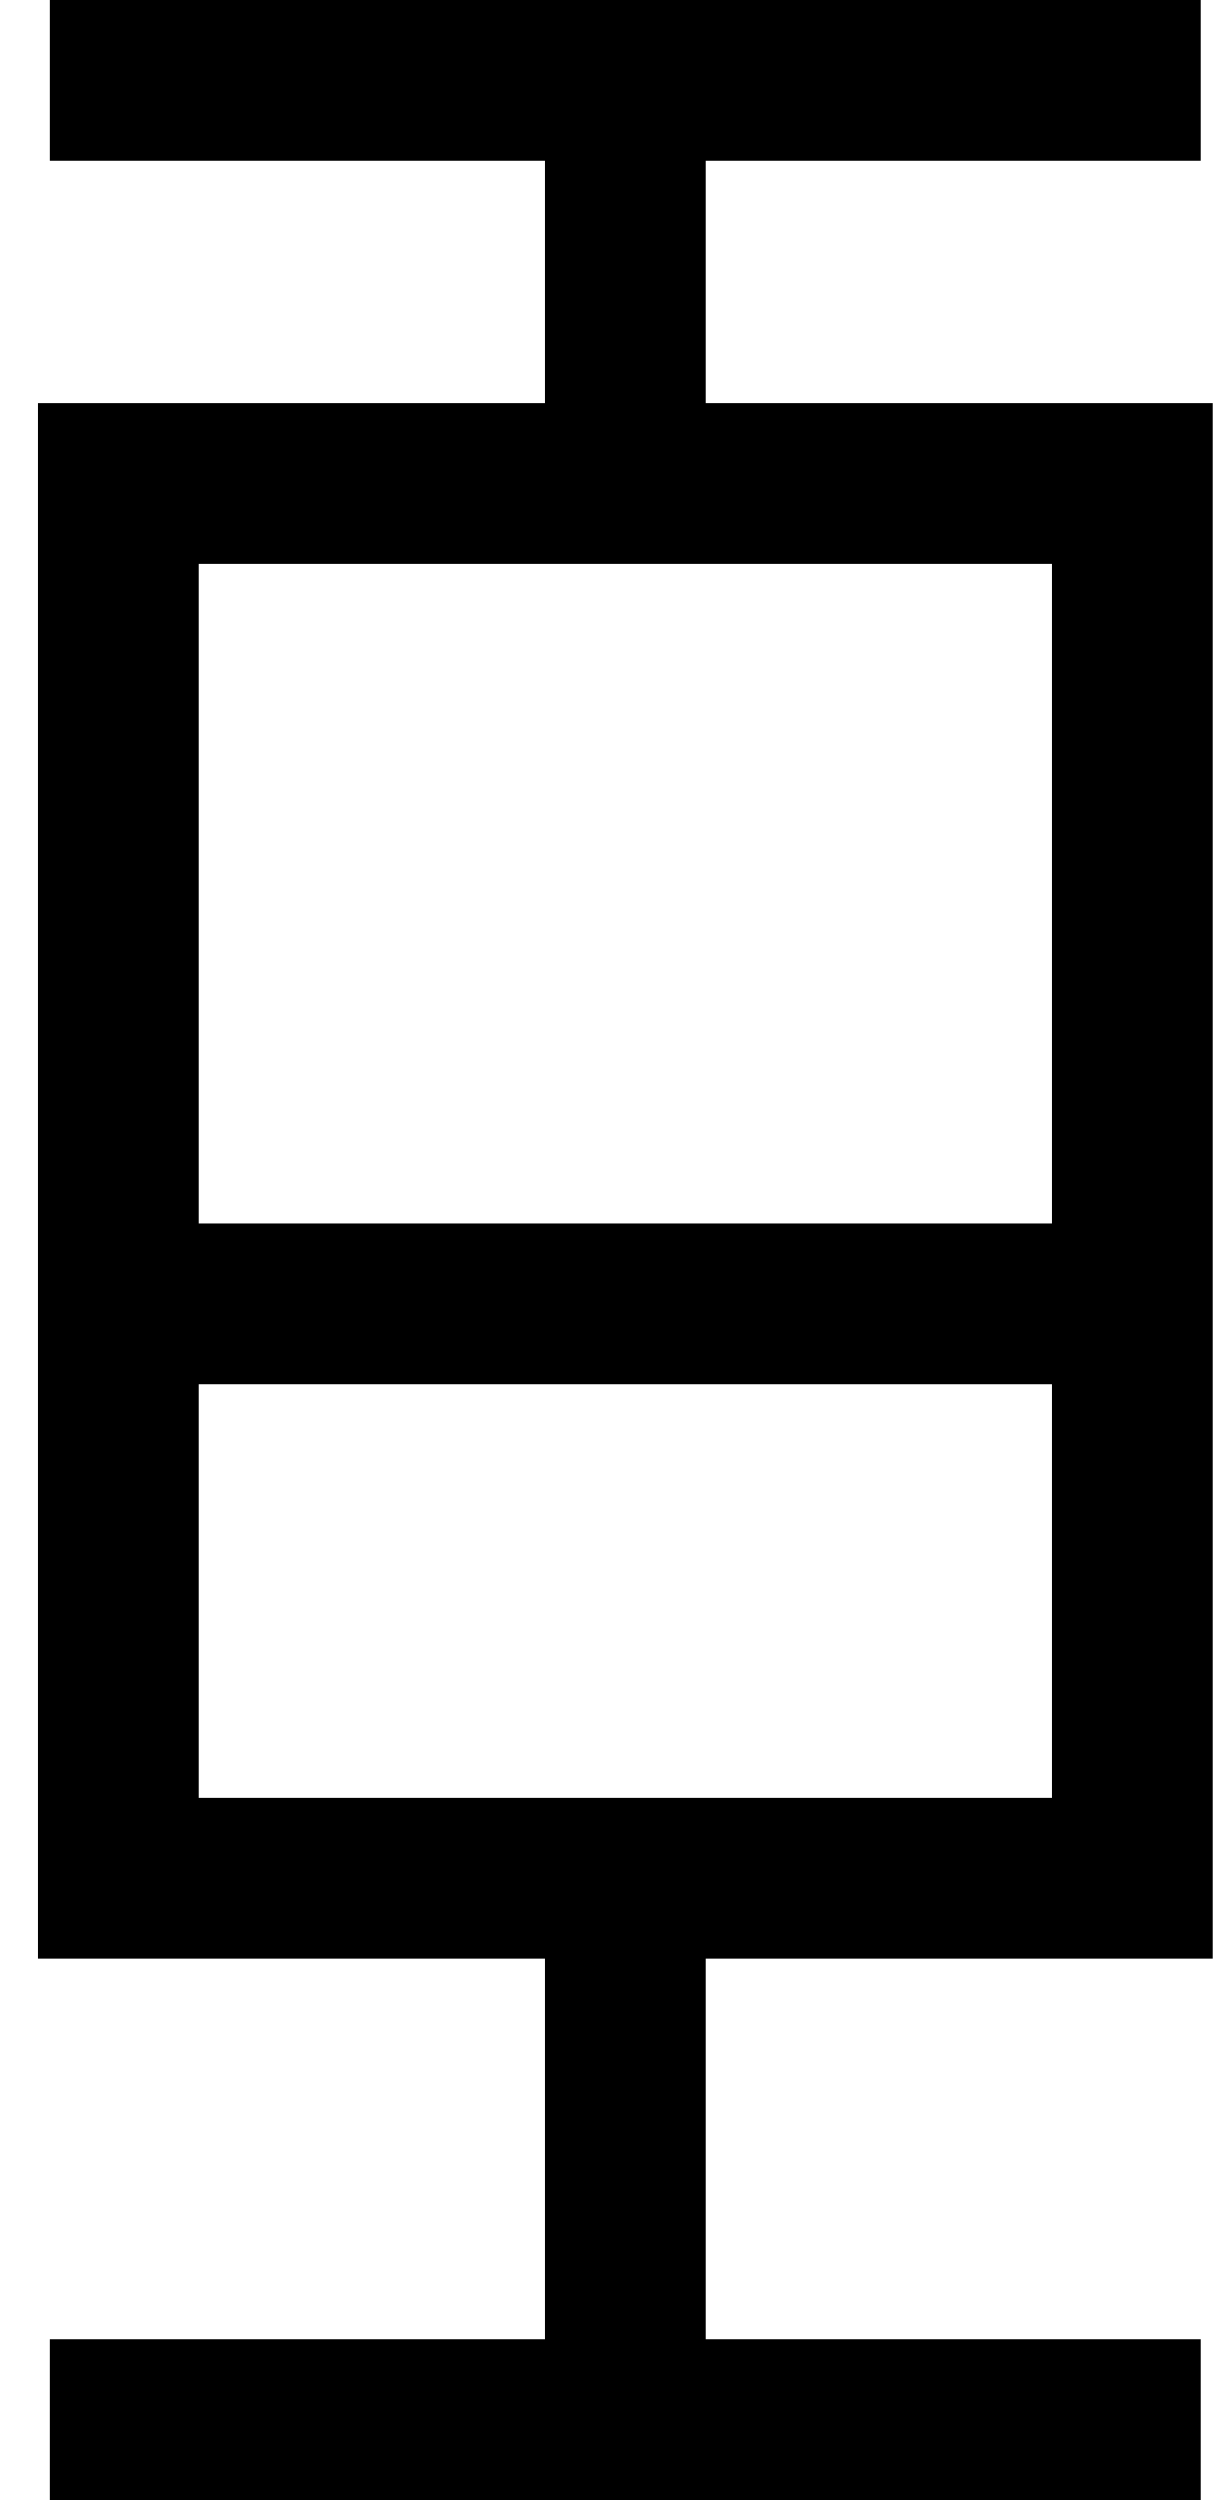
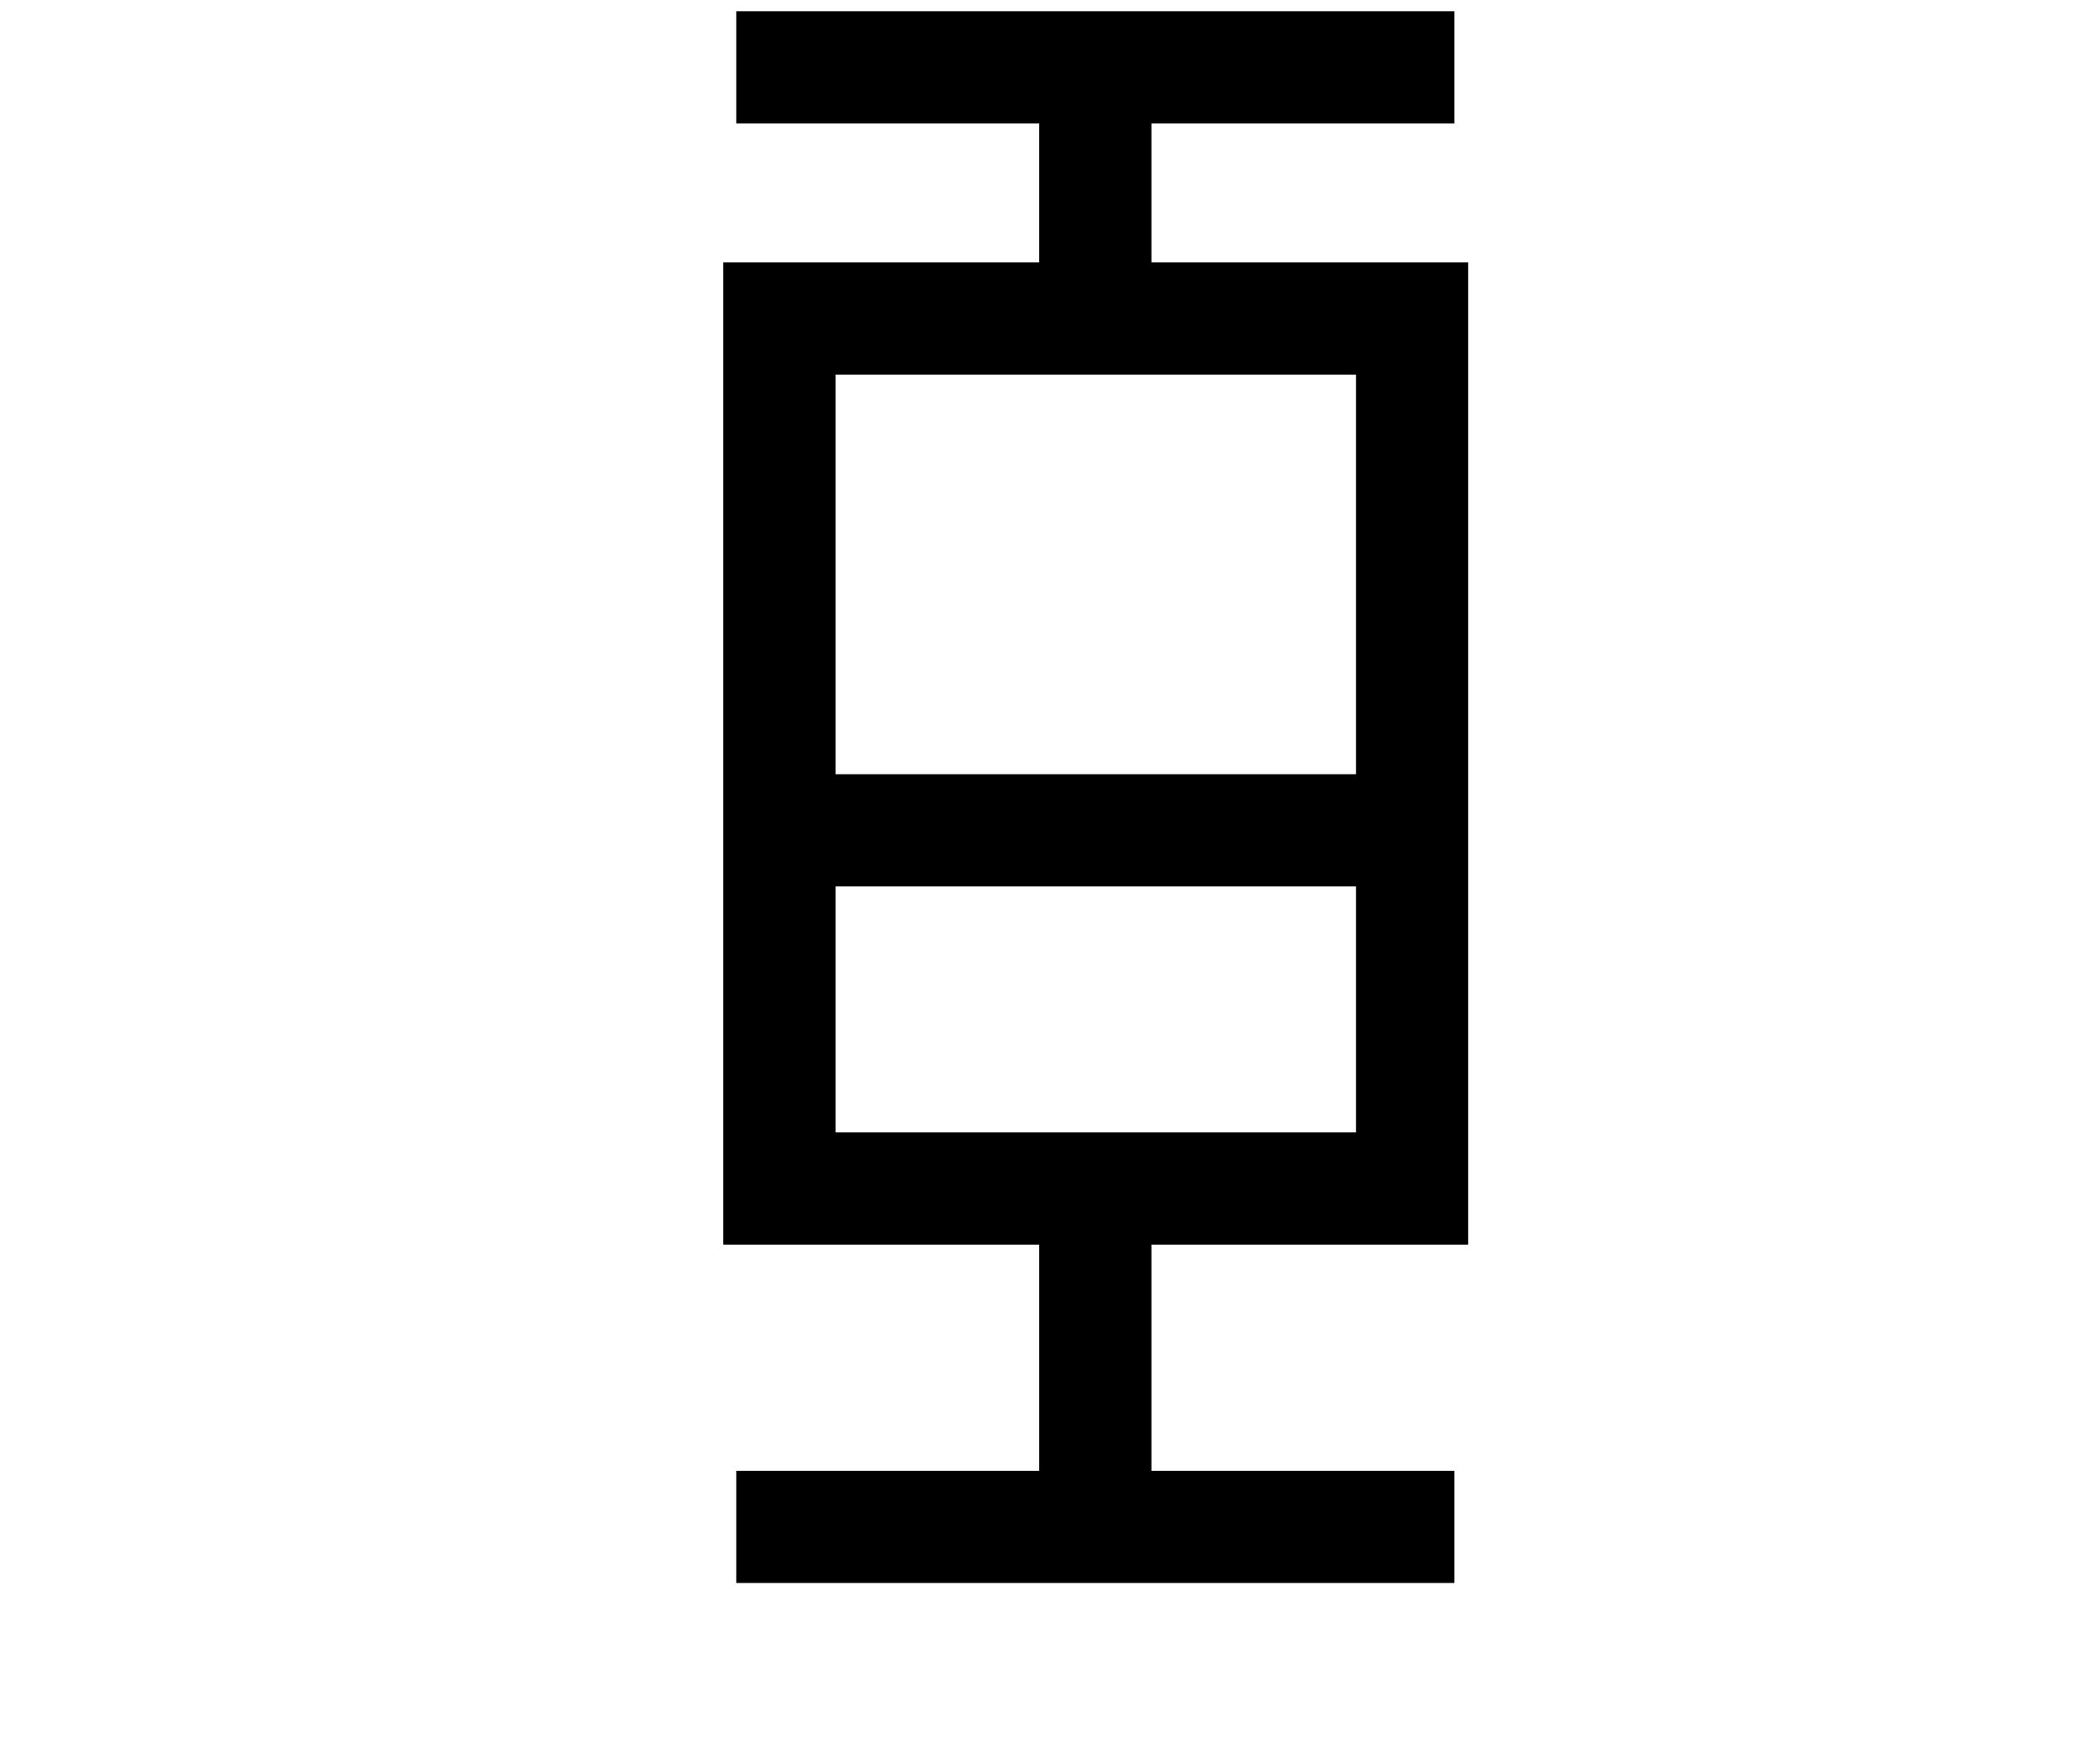
- <svg xmlns="http://www.w3.org/2000/svg" id="_レイヤー_2" data-name="レイヤー 2" viewBox="0 0 98.07 202.17">
-   <defs>
-     <style>
-       .cls-1 {
-         fill: none;
-         stroke: #000;
-         stroke-miterlimit: 10;
-         stroke-width: 13px;
-       }
-     </style>
-   </defs>
-   <g id="_レイヤー_1-2" data-name="レイヤー 1">
-     <text />
-     <rect class="cls-1" x="9.57" y="39.1" width="82" height="112.79" />
-     <line class="cls-1" x1="50.57" y1="151.89" x2="50.57" y2="195.67" />
-     <line class="cls-1" x1="50.57" y1="39.1" x2="50.57" y2="7.46" />
-     <line class="cls-1" x1="4.03" y1="6.5" x2="97.1" y2="6.5" />
-     <line class="cls-1" x1="4.03" y1="195.67" x2="97.1" y2="195.67" />
-     <line class="cls-1" x1="9.57" y1="105.44" x2="91.57" y2="105.44" />
-   </g>
+ <svg xmlns="http://www.w3.org/2000/svg" version="1.1" id="_レイヤー_2" x="0px" y="0px" viewBox="0 0 243.3 204.3" style="enable-background:new 0 0 243.3 204.3;" xml:space="preserve">
+   <style type="text/css">
+ 	.st0{fill:none;stroke:#000000;stroke-width:13;stroke-miterlimit:10;}
+ </style>
+   <rect x="90.3" y="36.9" class="st0" width="73.3" height="100.8" />
+   <line class="st0" x1="126.9" y1="137.8" x2="126.9" y2="176.9" />
+   <line class="st0" x1="126.9" y1="36.9" x2="126.9" y2="8.7" />
+   <line class="st0" x1="85.3" y1="7.8" x2="168.5" y2="7.8" />
+   <line class="st0" x1="85.3" y1="176.9" x2="168.5" y2="176.9" />
+   <line class="st0" x1="90.3" y1="96.2" x2="163.6" y2="96.2" />
</svg>
